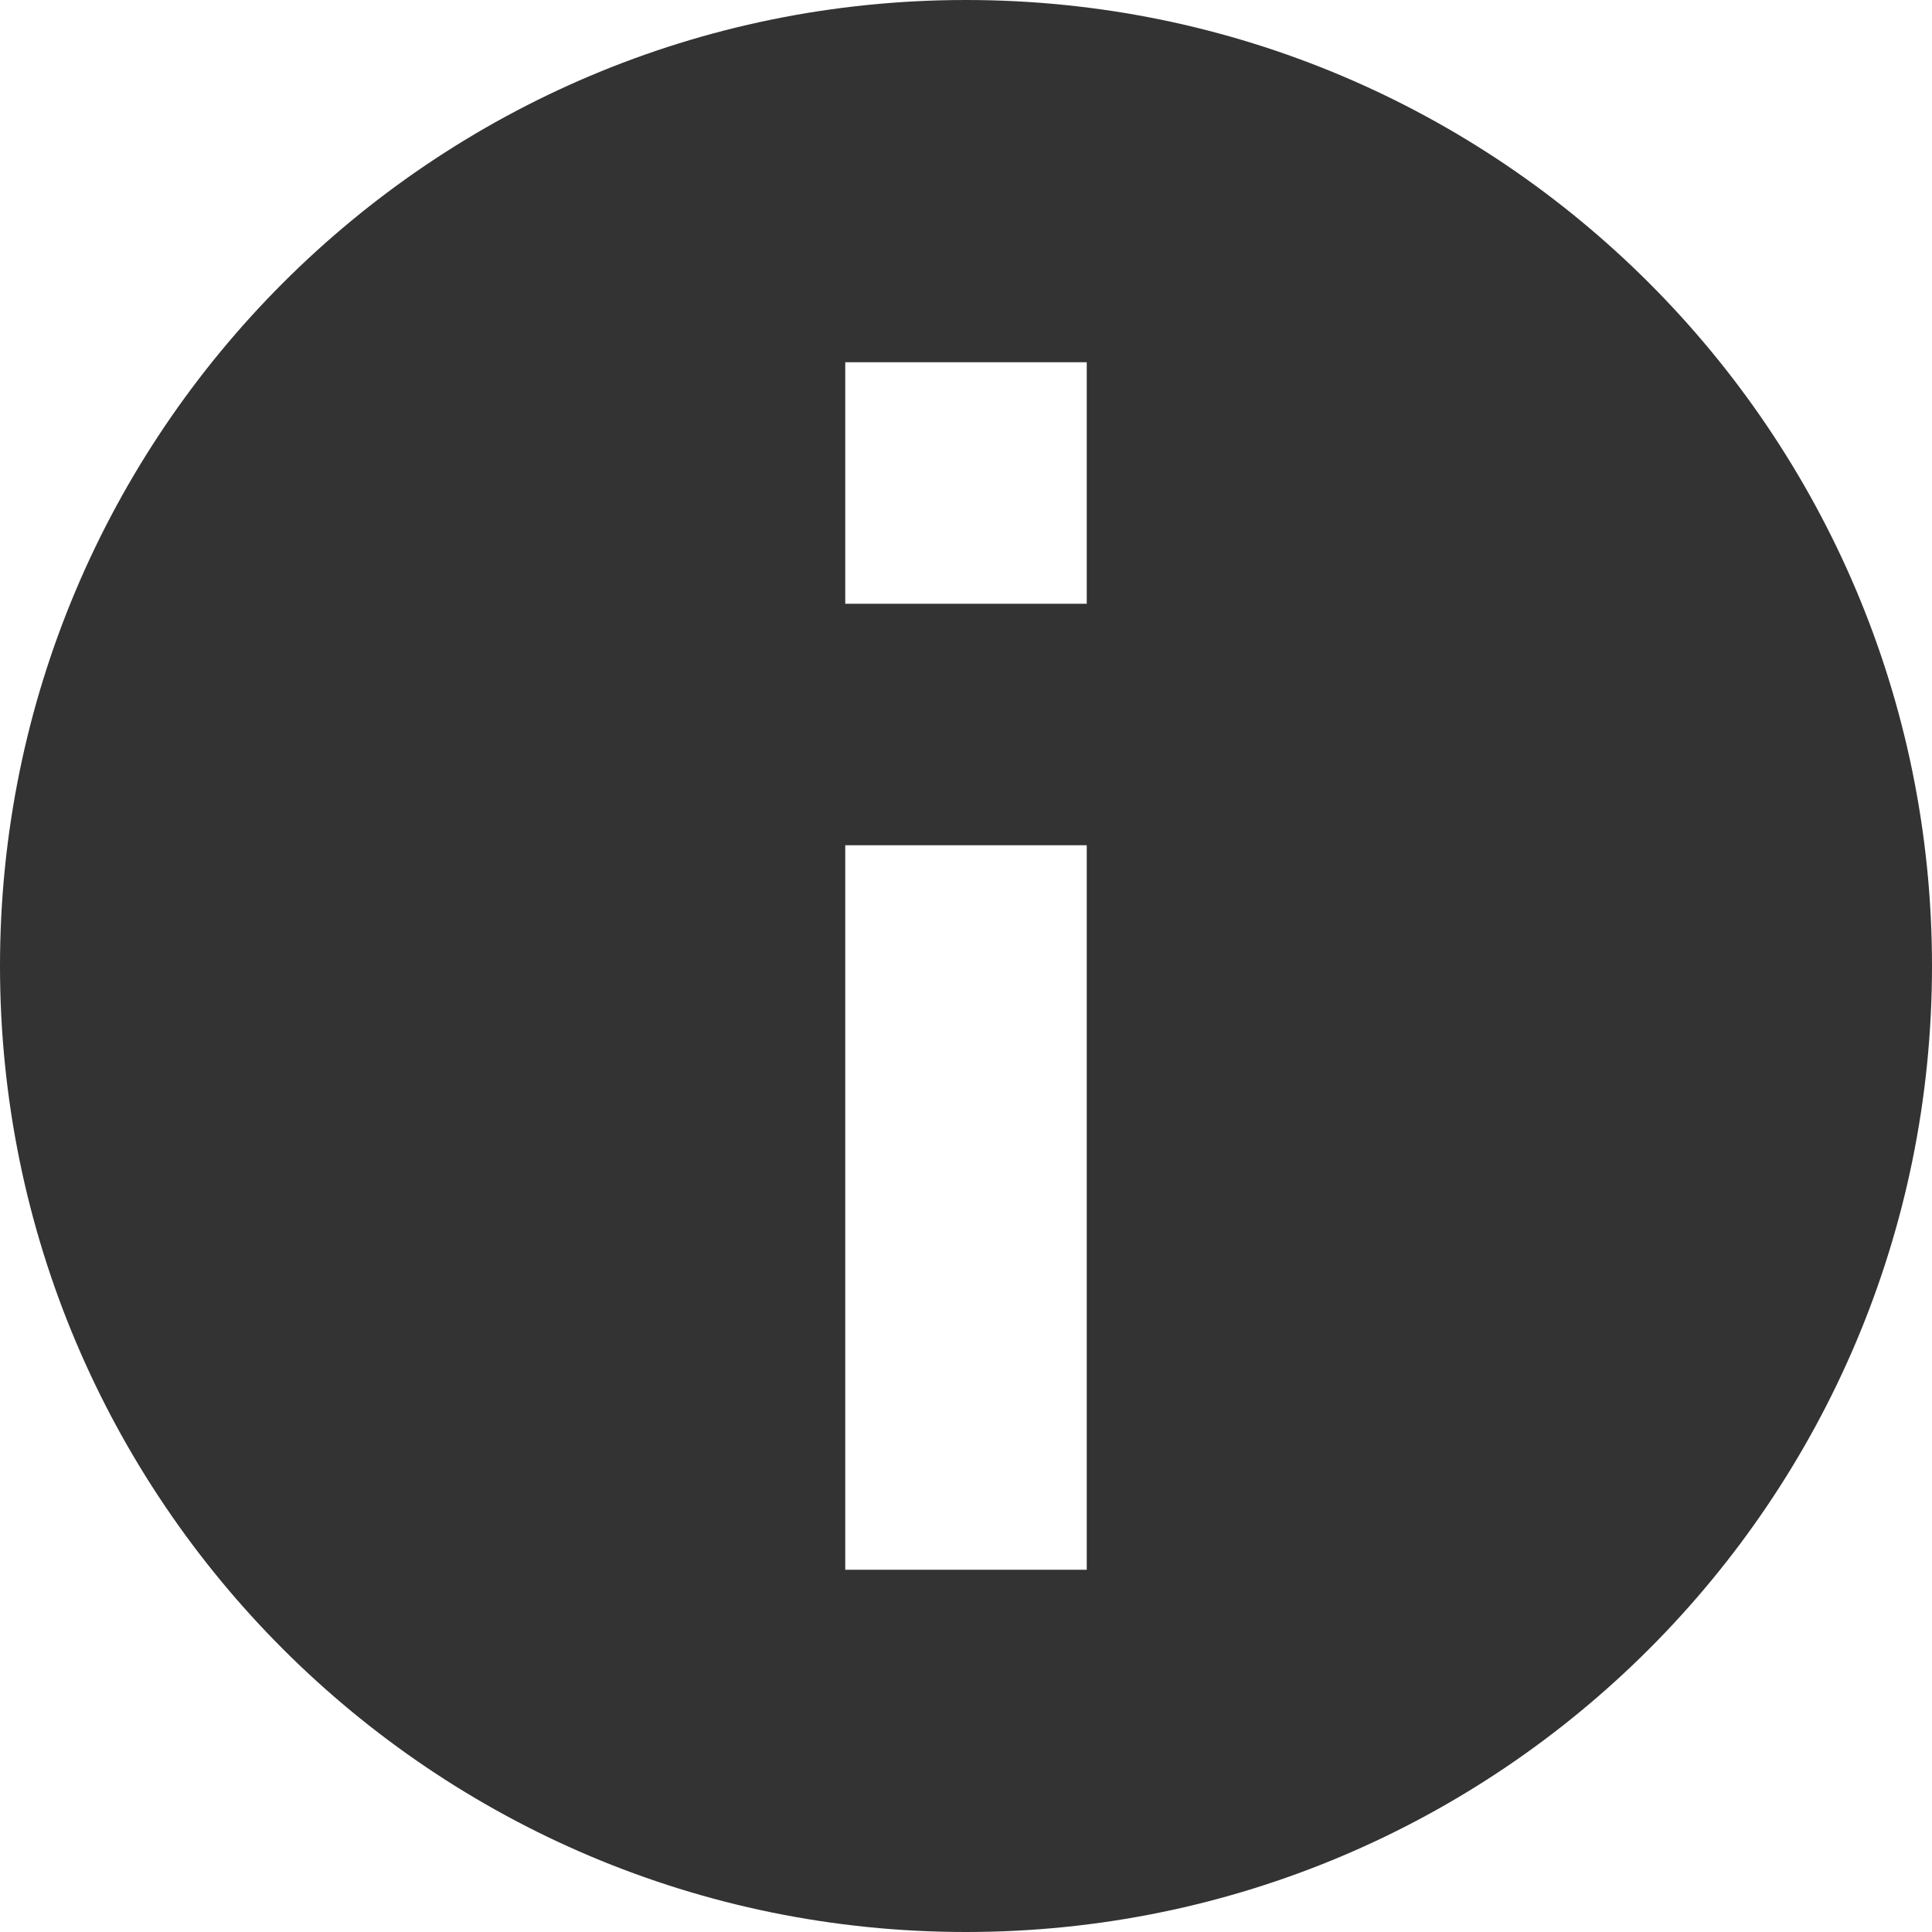
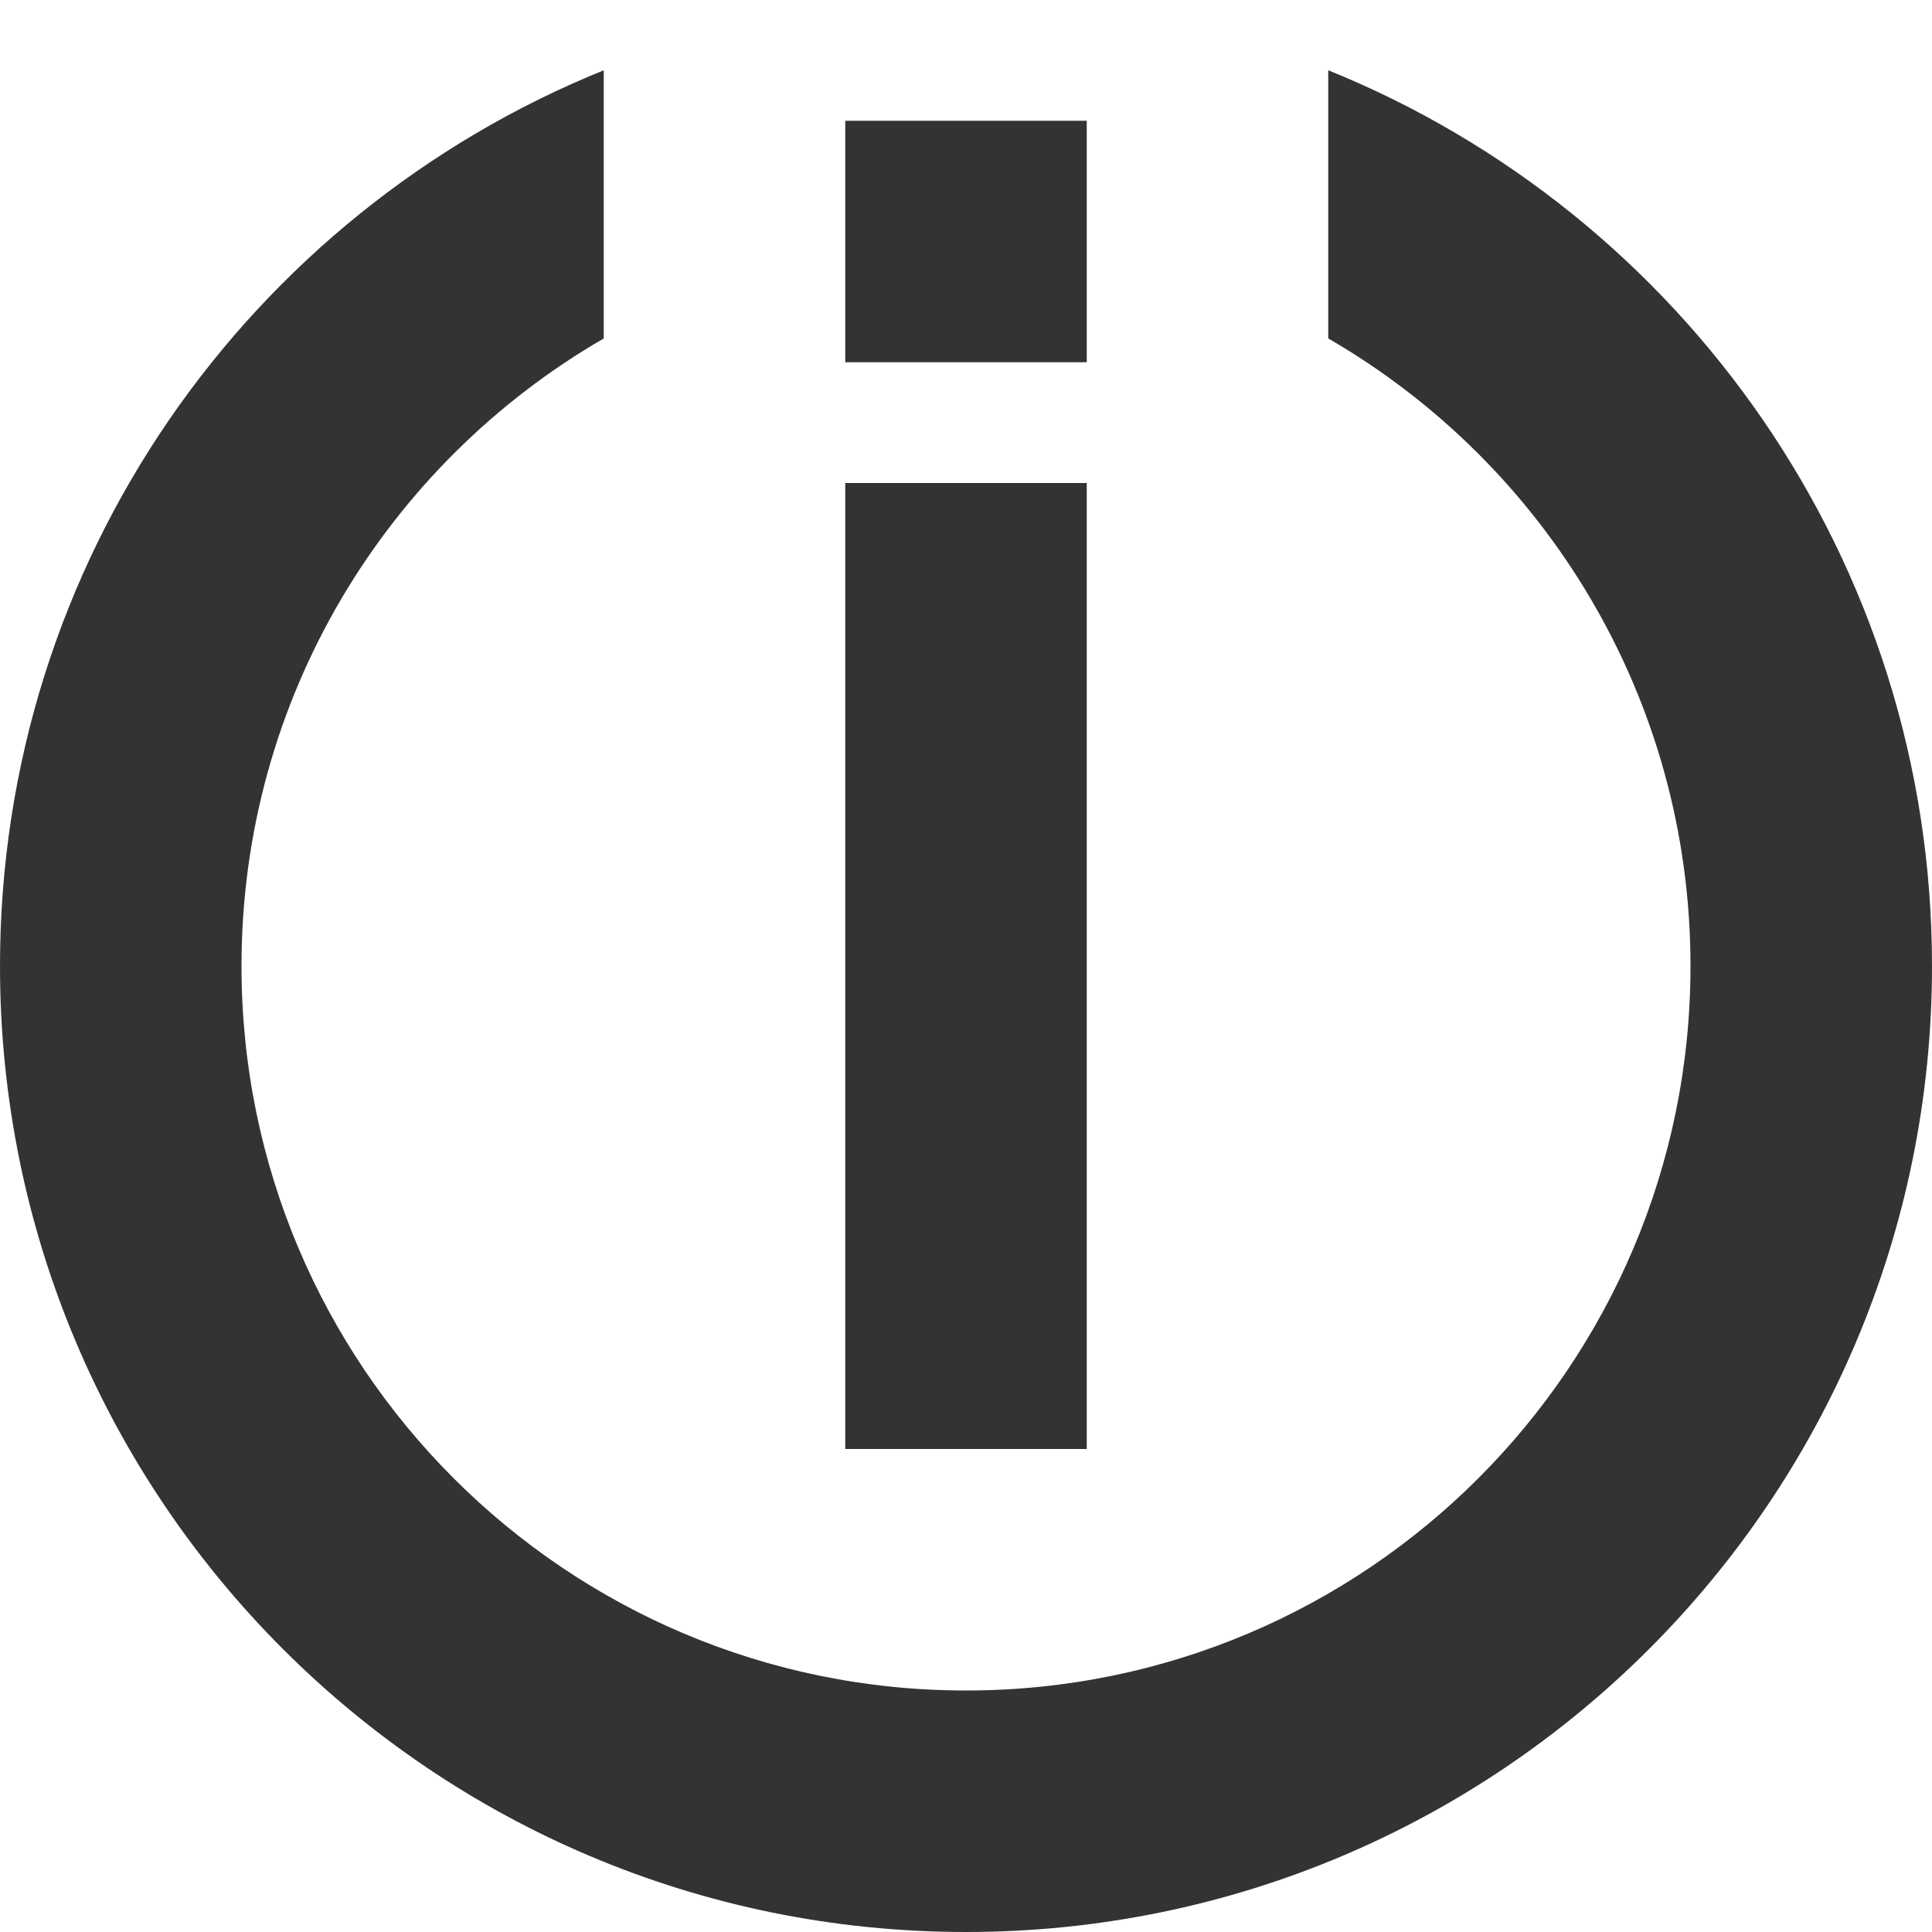
<svg xmlns="http://www.w3.org/2000/svg" width="16" height="16" viewBox="0 0 16 16" fill="none">
-   <path fill-rule="evenodd" clip-rule="evenodd" d="M8 16C12.418 16 16 12.418 16 8C16 3.582 12.418 0 8 0C3.582 0 0 3.582 0 8C0 12.418 3.582 16 8 16ZM9 7V13H7V7H9ZM9 5V3H7V5H9Z" fill="#333333" />
+   <path fill-rule="evenodd" clip-rule="evenodd" d="M2 8C2 5.779 3.207 3.84 5 2.803V0.582C2.068 1.768 0 4.643 0 8C0 12.418 3.582 16 8 16C12.418 16 16 12.418 16 8C16 4.643 13.932 1.768 11 0.582V2.803C12.793 3.84 14 5.779 14 8C14 11.314 11.314 14 8 14C4.686 14 2 11.314 2 8ZM8 0C8.029 0 8.058 0 8.087 0H7.913C7.942 0 7.971 0 8 0ZM7 1V3H9V1H7ZM7 4V12H9V4H7Z" fill="#333333" />
</svg>
